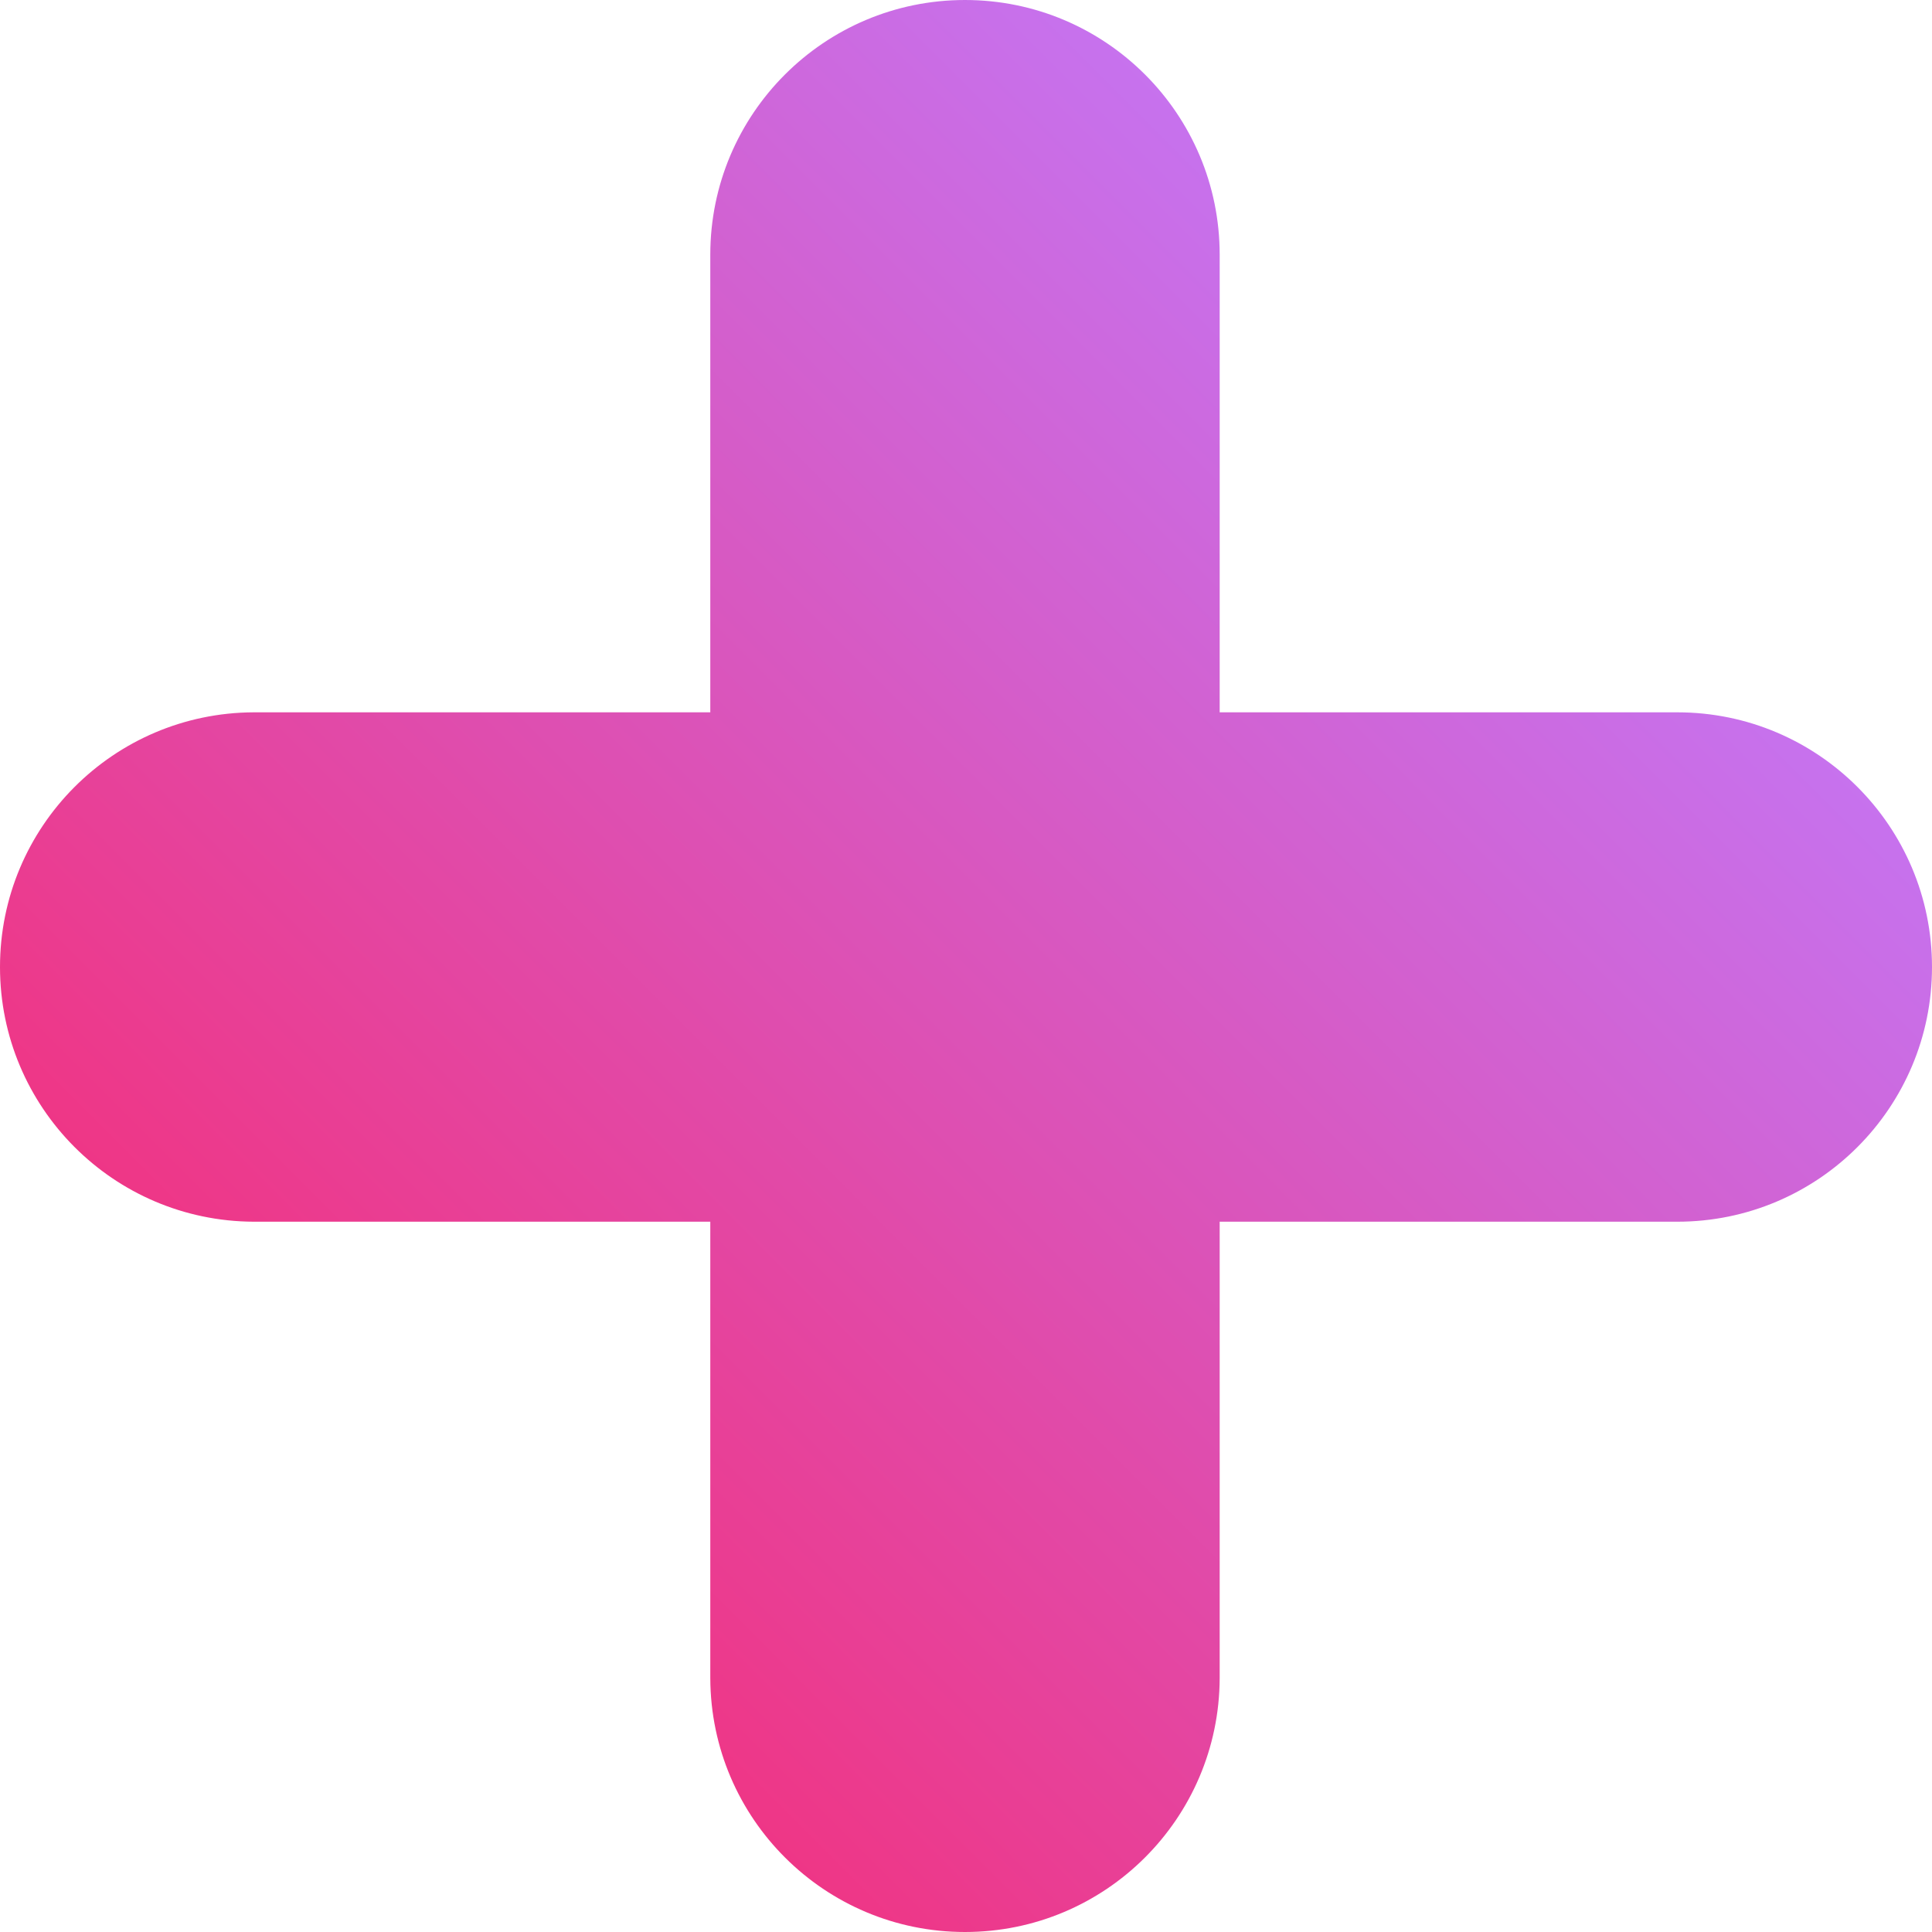
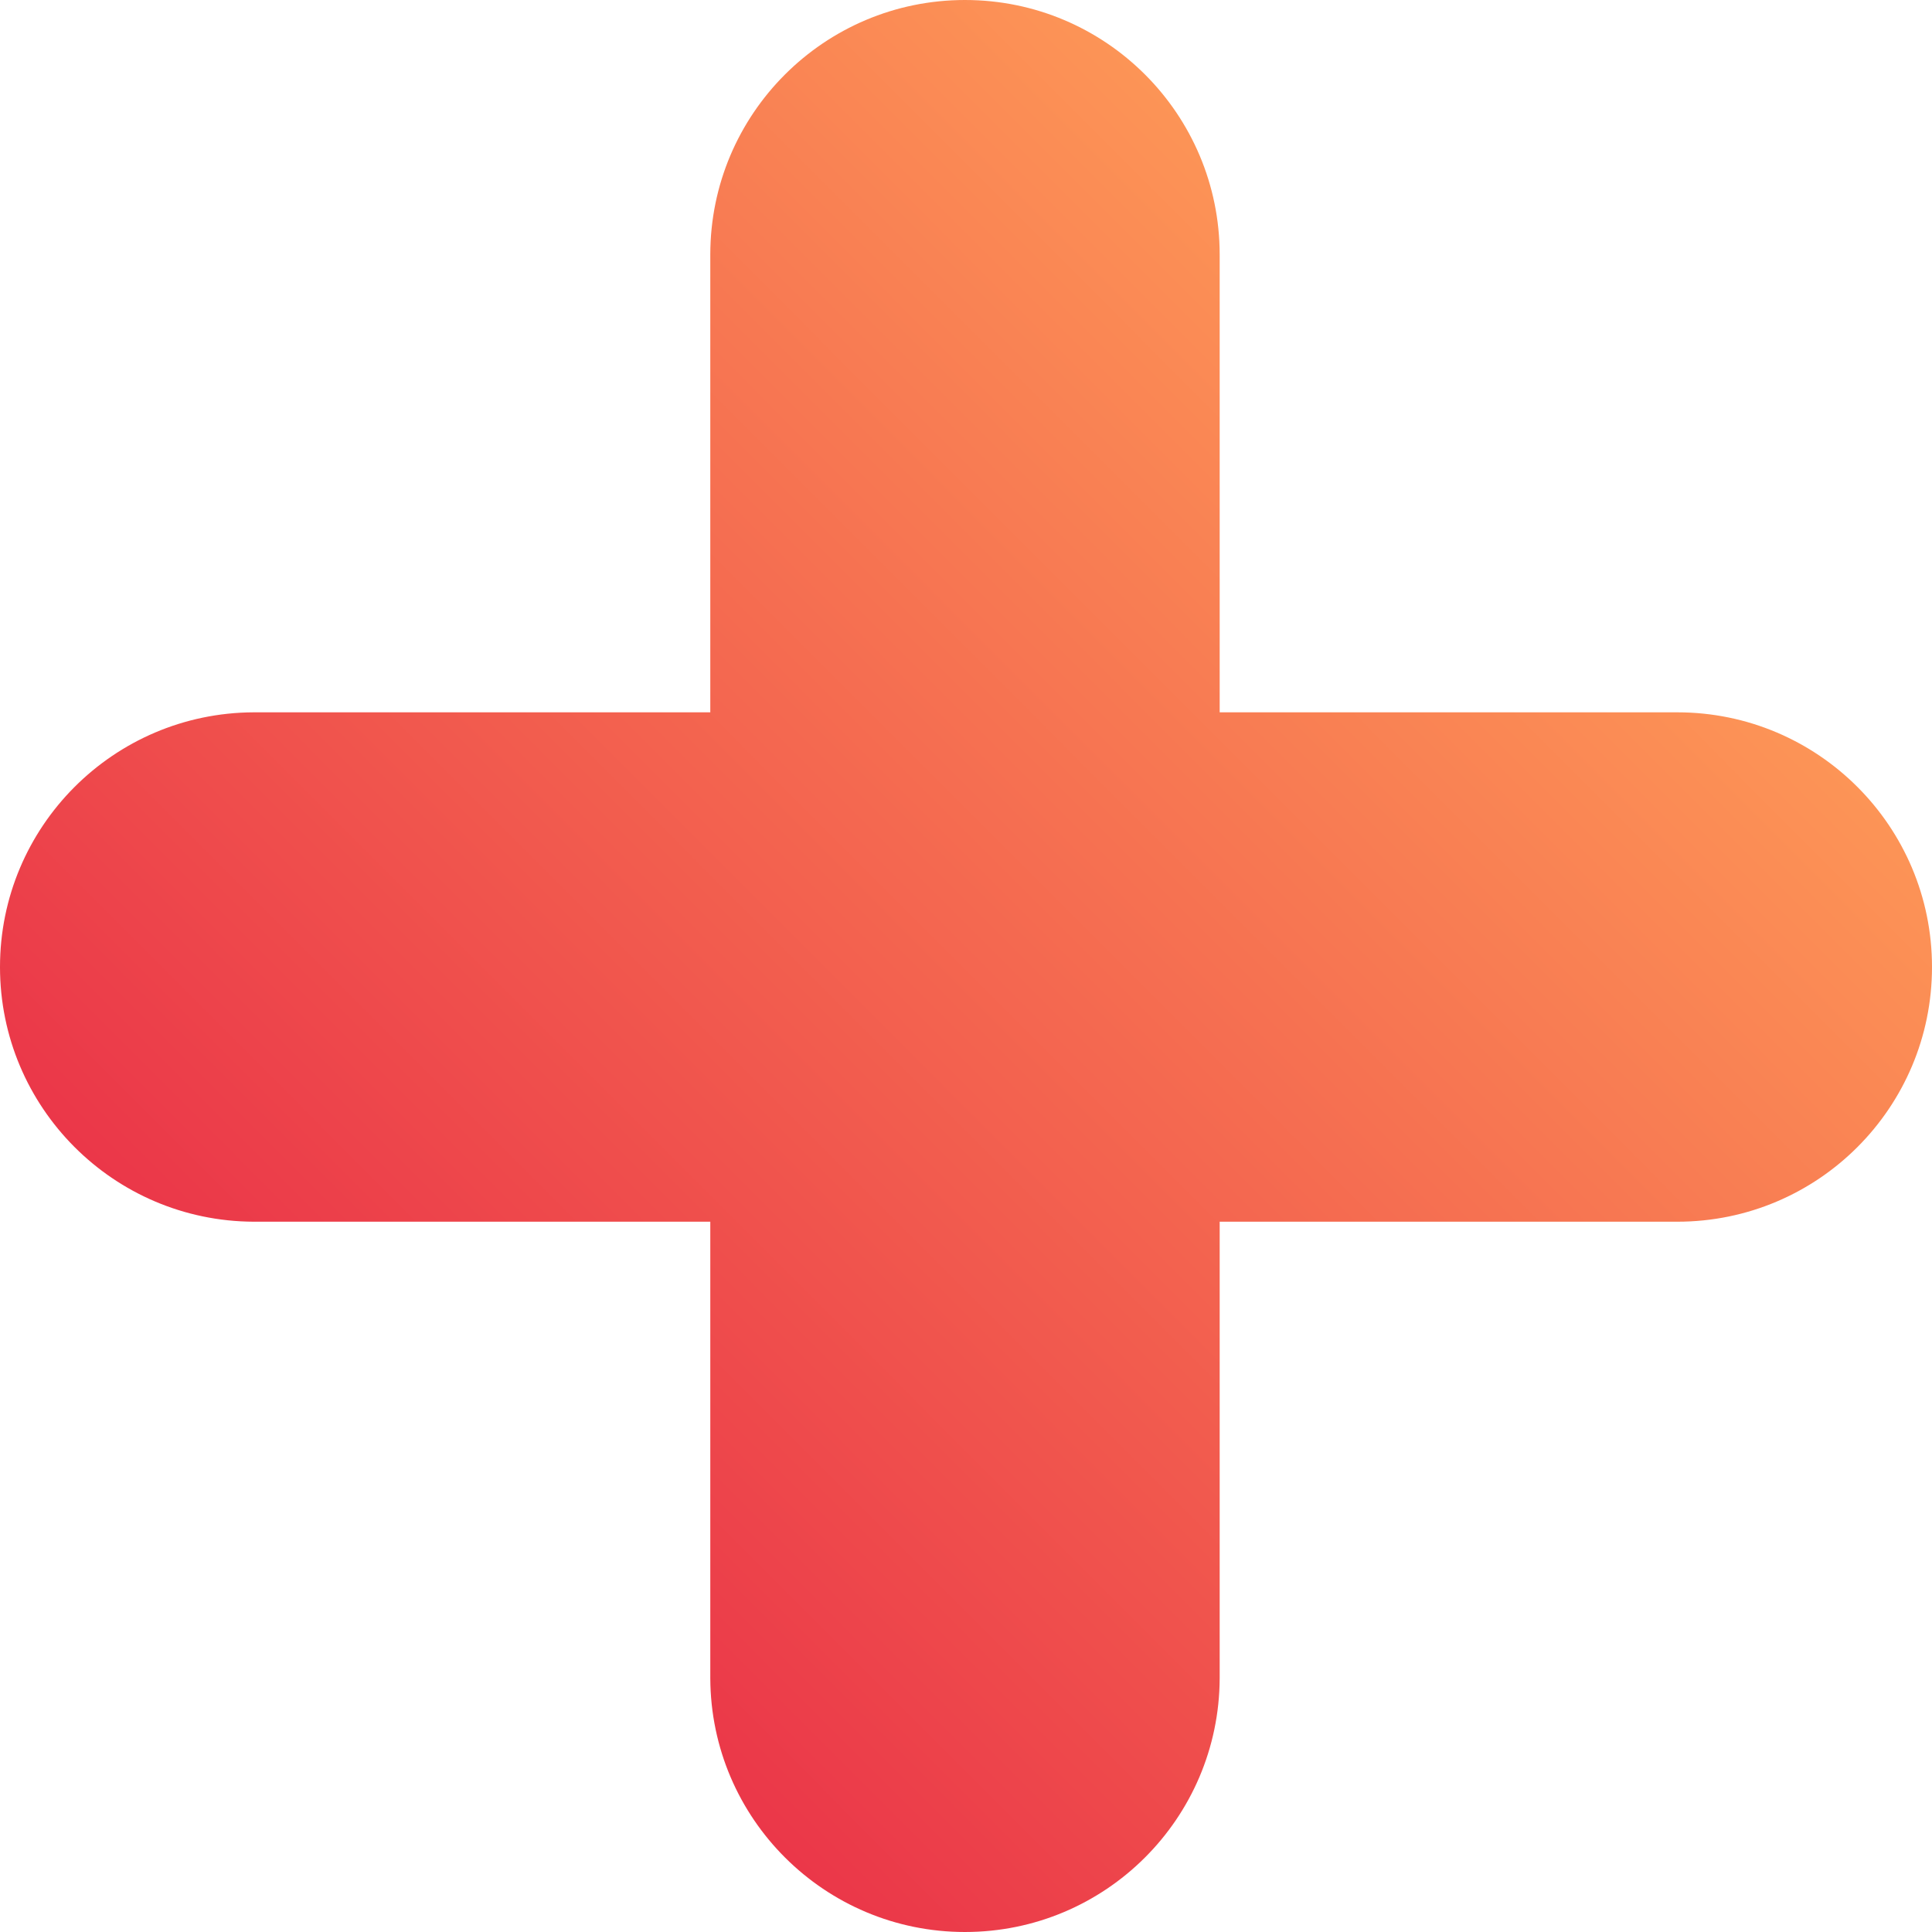
<svg xmlns="http://www.w3.org/2000/svg" viewBox="0 0 952 952" width="952" height="952" fill="none" customFrame="#000000">
  <defs>
-     <linearGradient id="paint_linear_3" x1="139.261" x2="812.739" y1="812.427" y2="139.574" gradientUnits="userSpaceOnUse">
-       <stop stop-color="rgb(244,46,120)" offset="0" stop-opacity="1" />
-       <stop stop-color="rgb(193,122,252)" offset="1" stop-opacity="1" />
+     <linearGradient id="paint_linear_2" x1="139.261" x2="812.739" y1="812.427" y2="139.574" gradientUnits="userSpaceOnUse">
+       <stop stop-color="rgb(232,42,71)" offset="0" stop-opacity="1" />
+       <stop stop-color="rgb(242.783,97.793,78.97)" offset="0.469" stop-opacity="1" />
+       <stop stop-color="rgb(255,161,88)" offset="1" stop-opacity="1" />
    </linearGradient>
  </defs>
-   <path id="Слияние" d="M601 125.5C601 56.188 544.812 0 475.5 0C406.188 0 350 56.188 350 125.5C350 125.667 350 125.833 350.001 126L350 126L350 351L125 351L125 351.001C55.918 351.27 0 407.355 0 476.5C0 545.645 55.918 601.73 125 601.999L125 602L350 602L350 827L350.001 827C350.27 896.082 406.355 952 475.5 952C544.645 952 600.73 896.082 600.999 827L601 827L601 602L826 602L826 601.999C826.167 602 826.333 602 826.5 602C895.812 602 952 545.812 952 476.5C952 407.188 895.812 351 826.5 351C826.333 351 826.167 351 826 351.001L826 351L601 351L601 126L600.999 126C601 125.833 601 125.667 601 125.5Z" fill="url(#paint_linear_3)" fill-rule="evenodd" />
+   <path id="Слияние" d="M601 125.5C601 56.188 544.812 0 475.5 0C406.188 0 350 56.188 350 125.5C350 125.667 350 125.833 350.001 126L350 126L350 351L125 351L125 351.001C55.918 351.27 0 407.355 0 476.5C0 545.645 55.918 601.73 125 601.999L125 602L350 602L350 827L350.001 827C350.27 896.082 406.355 952 475.5 952C544.645 952 600.73 896.082 600.999 827L601 827L601 602L826 602L826 601.999C826.167 602 826.333 602 826.5 602C895.812 602 952 545.812 952 476.5C952 407.188 895.812 351 826.5 351C826.333 351 826.167 351 826 351.001L826 351L601 351L601 126L600.999 126C601 125.833 601 125.667 601 125.5Z" fill="url(#paint_linear_2)" fill-rule="evenodd" />
</svg>
